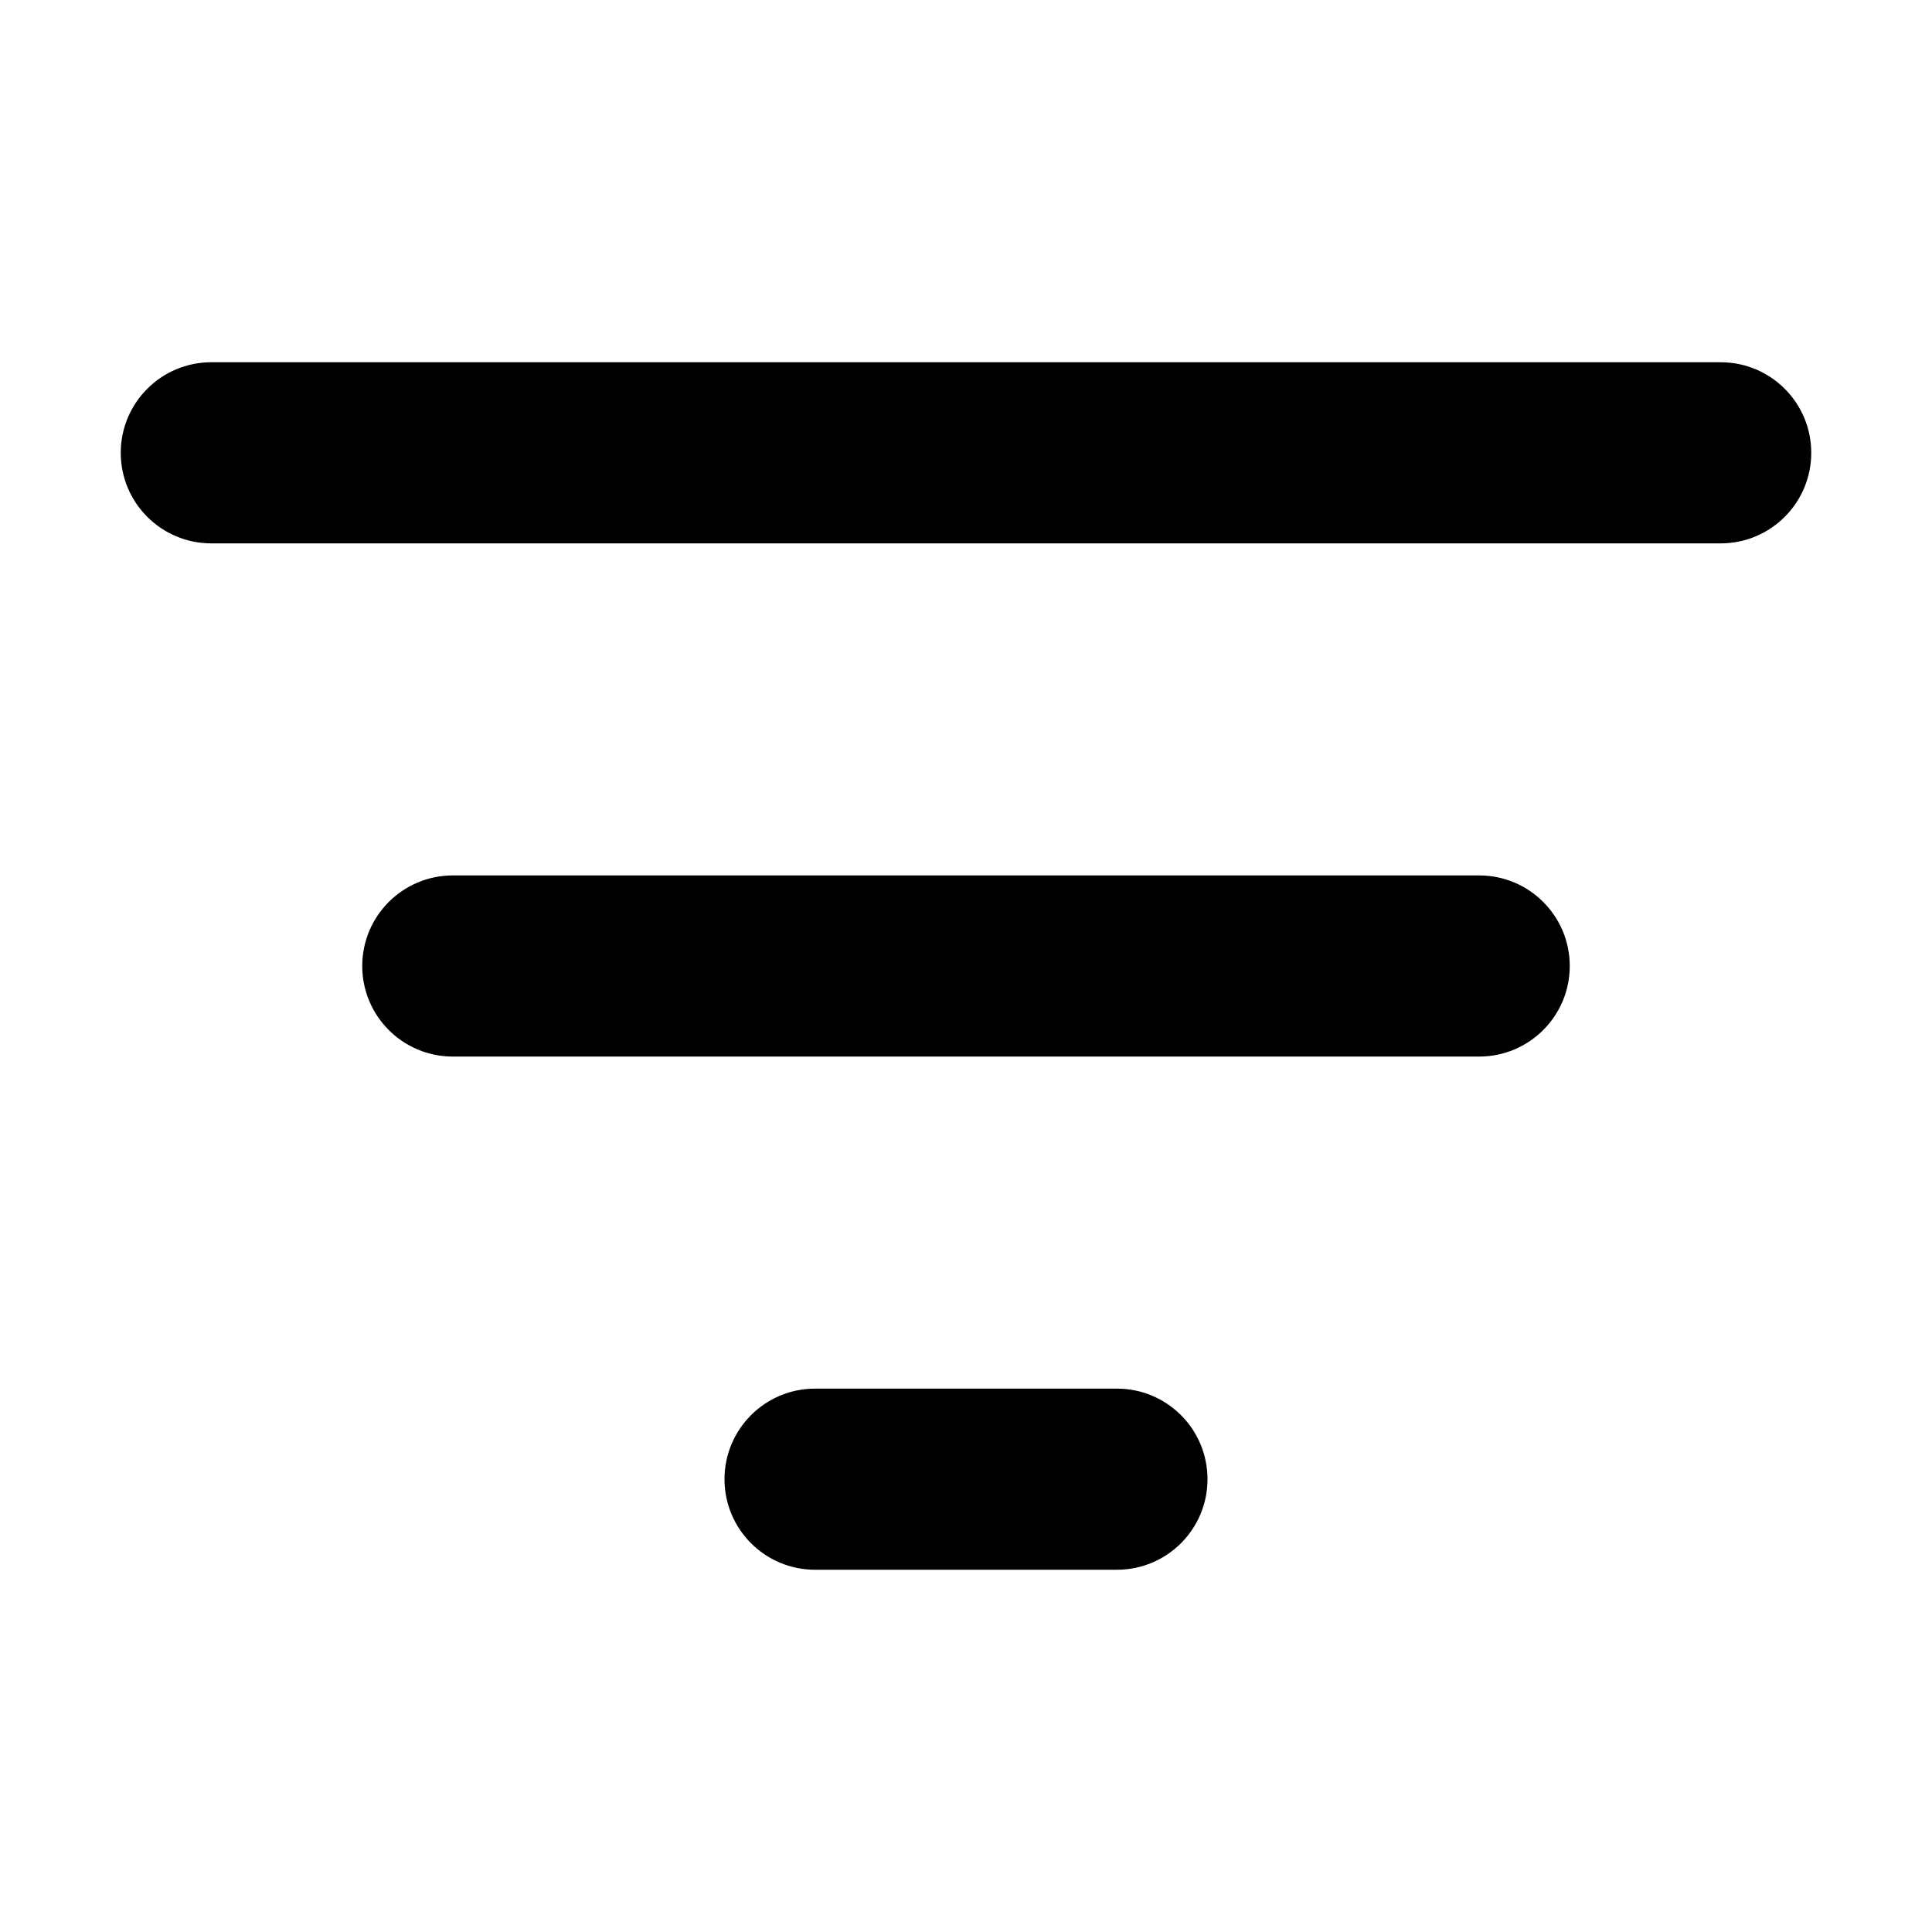
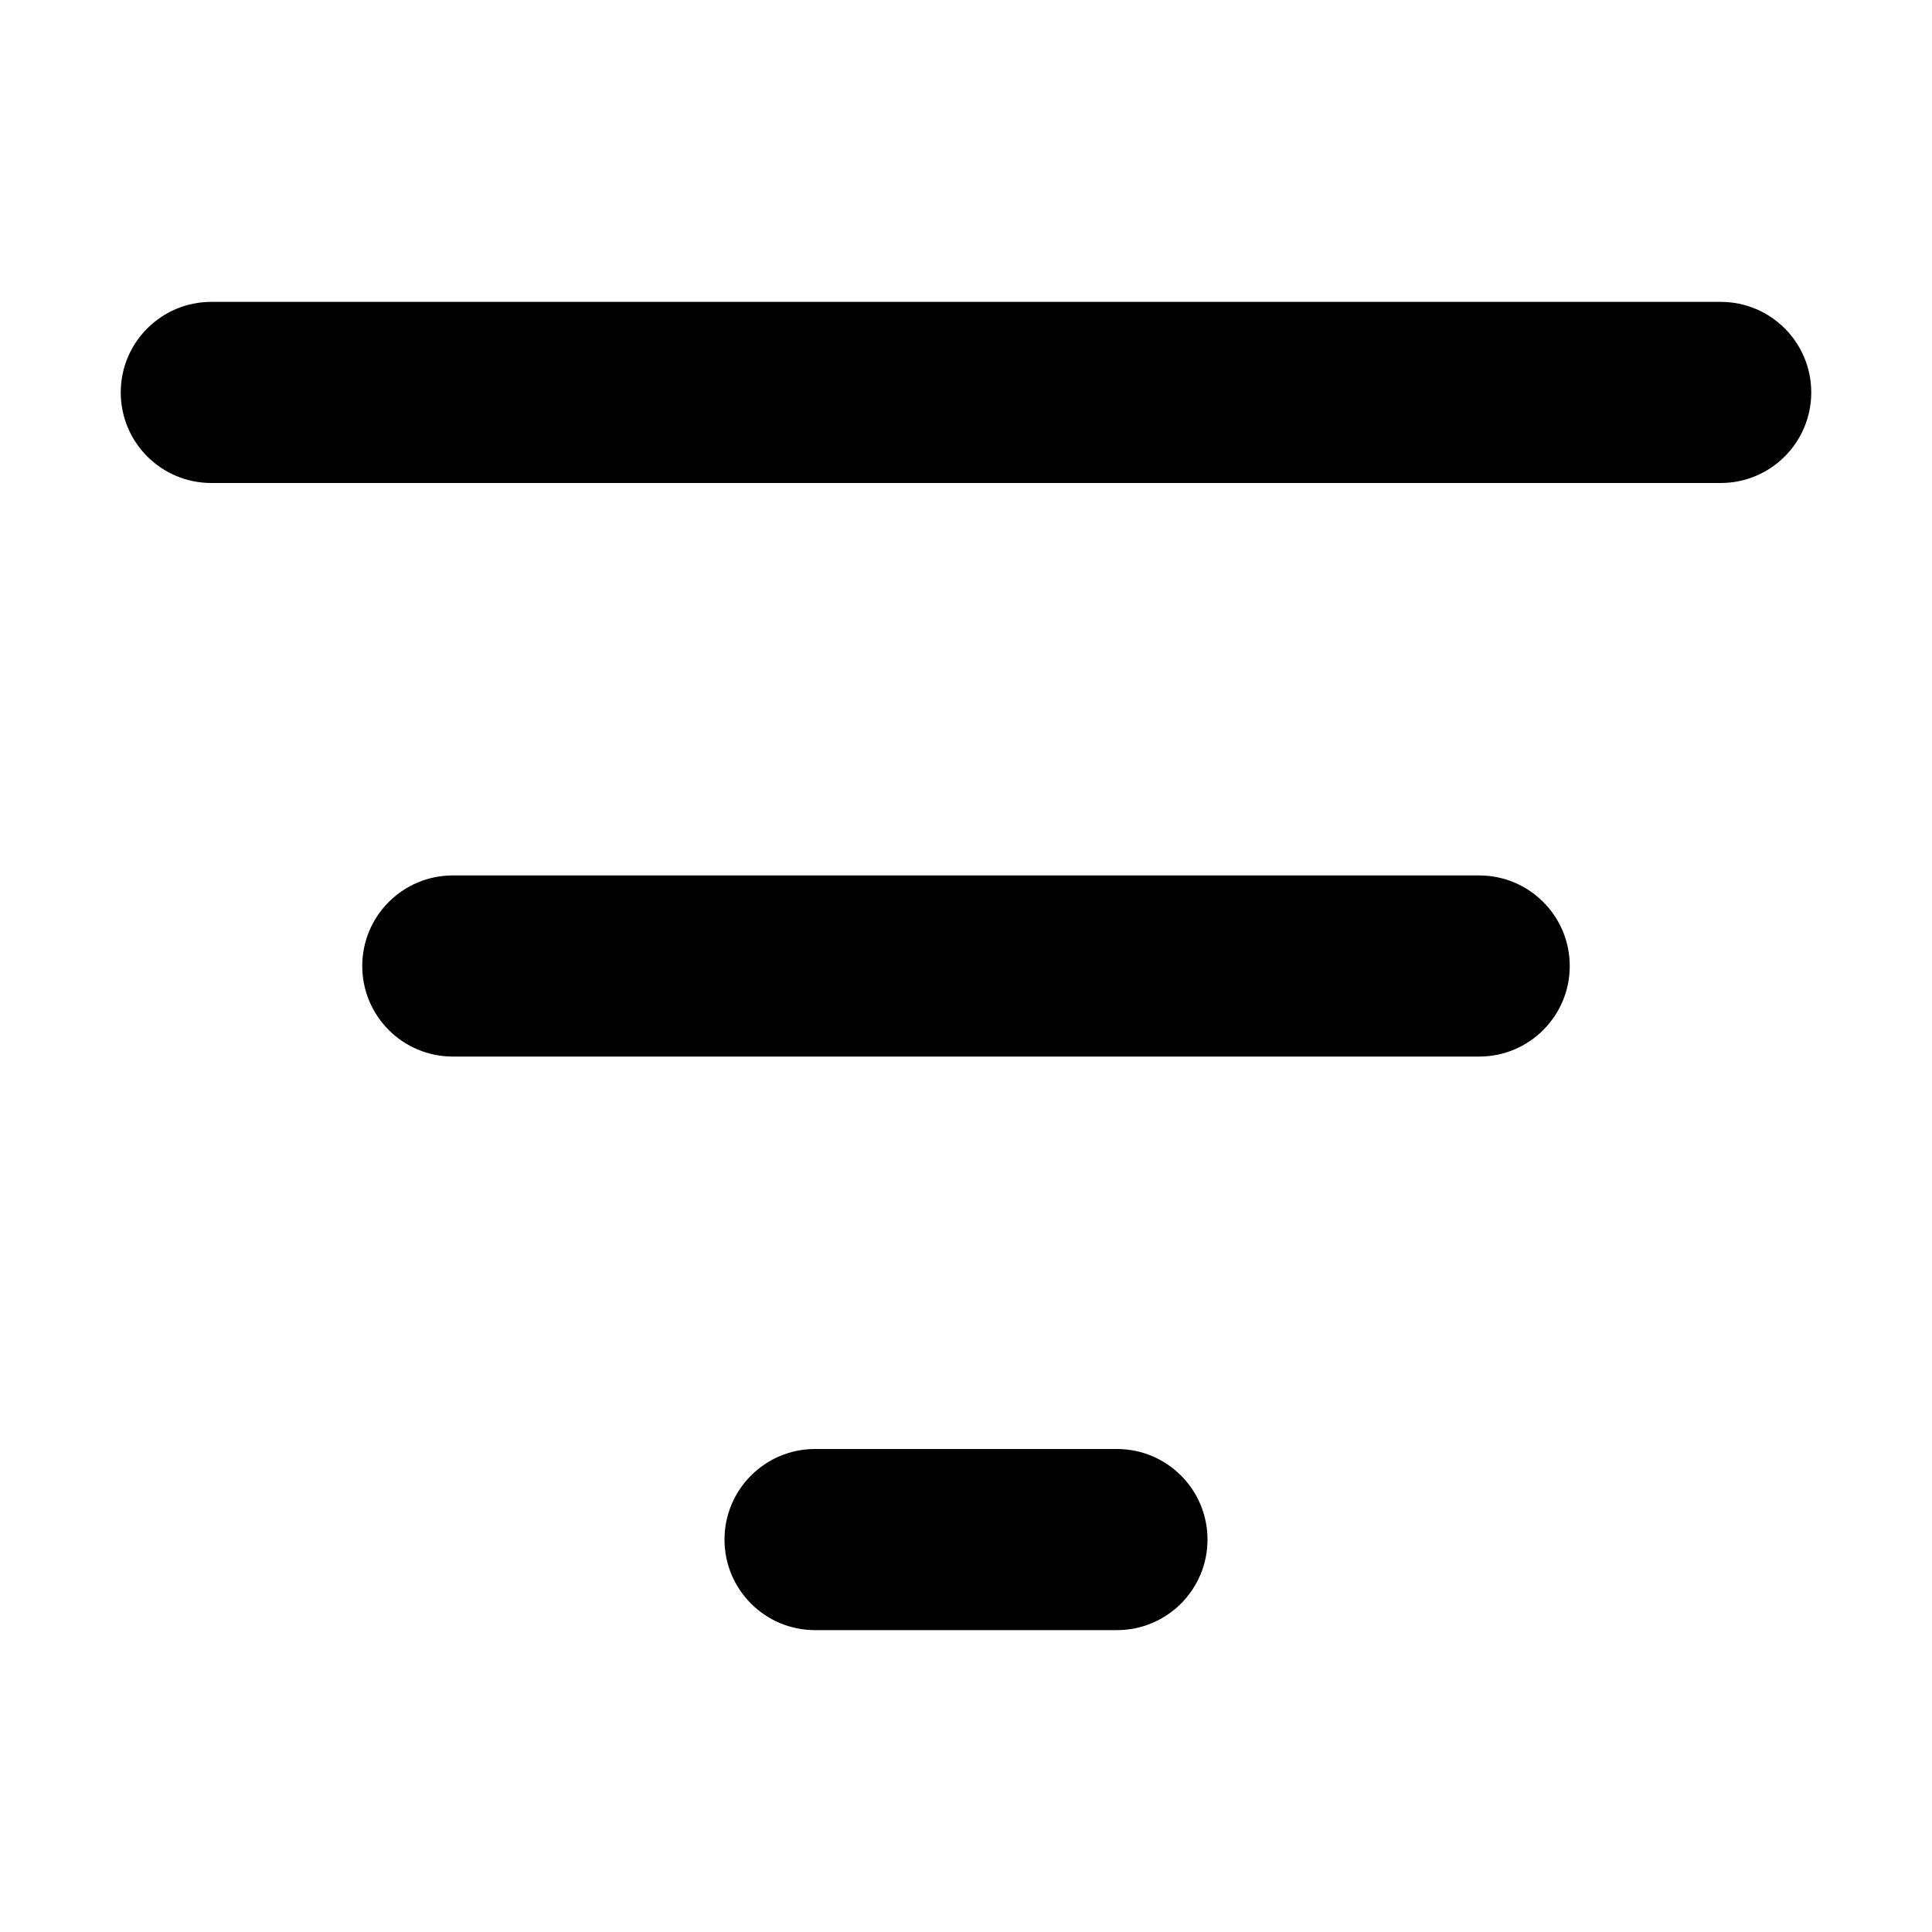
<svg xmlns="http://www.w3.org/2000/svg" width="16" height="16" fill="none" viewBox="0 0 16 16">
-   <path fill="currentColor" fill-rule="evenodd" d="M1 3.75A.75.75 0 0 1 1.75 3h12.5a.75.75 0 0 1 0 1.5H1.75A.75.75 0 0 1 1 3.75ZM3 8a.75.75 0 0 1 .75-.75h8.5a.75.75 0 0 1 0 1.5h-8.5A.75.75 0 0 1 3 8Zm3.75 3.5a.75.75 0 0 0 0 1.5h2.5a.75.75 0 0 0 0-1.5h-2.5Z" clip-rule="evenodd" />
+   <path fill="currentColor" fill-rule="evenodd" d="M1 3.25a.75.75 0 0 1 .75-.75h12.5a.75.75 0 0 1 0 1.5H1.75A.75.75 0 0 1 1 3.25ZM3 8a.75.75 0 0 1 .75-.75h8.5a.75.75 0 0 1 0 1.5h-8.5A.75.75 0 0 1 3 8Zm3.75 4a.75.75 0 0 0 0 1.5h2.5a.75.75 0 0 0 0-1.5h-2.5Z" clip-rule="evenodd" />
</svg>
